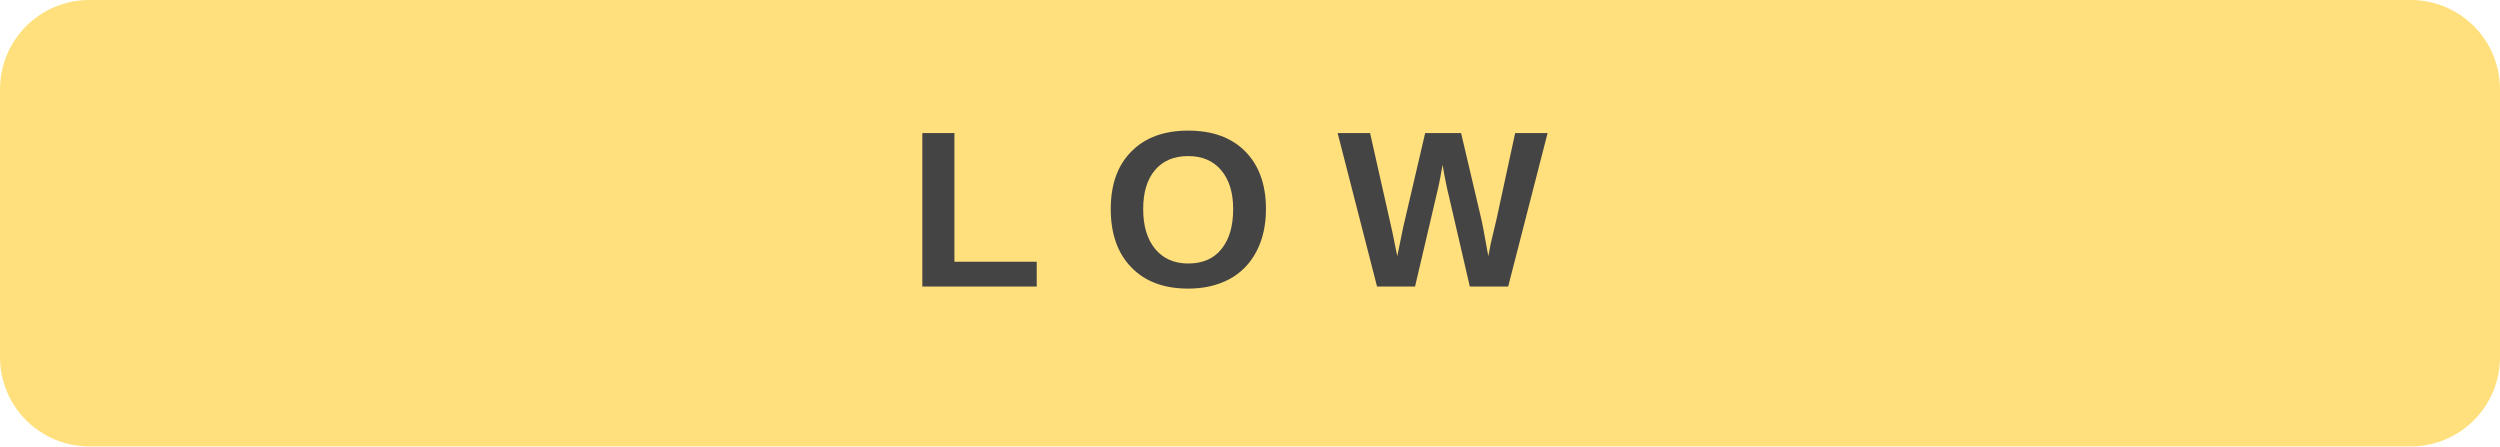
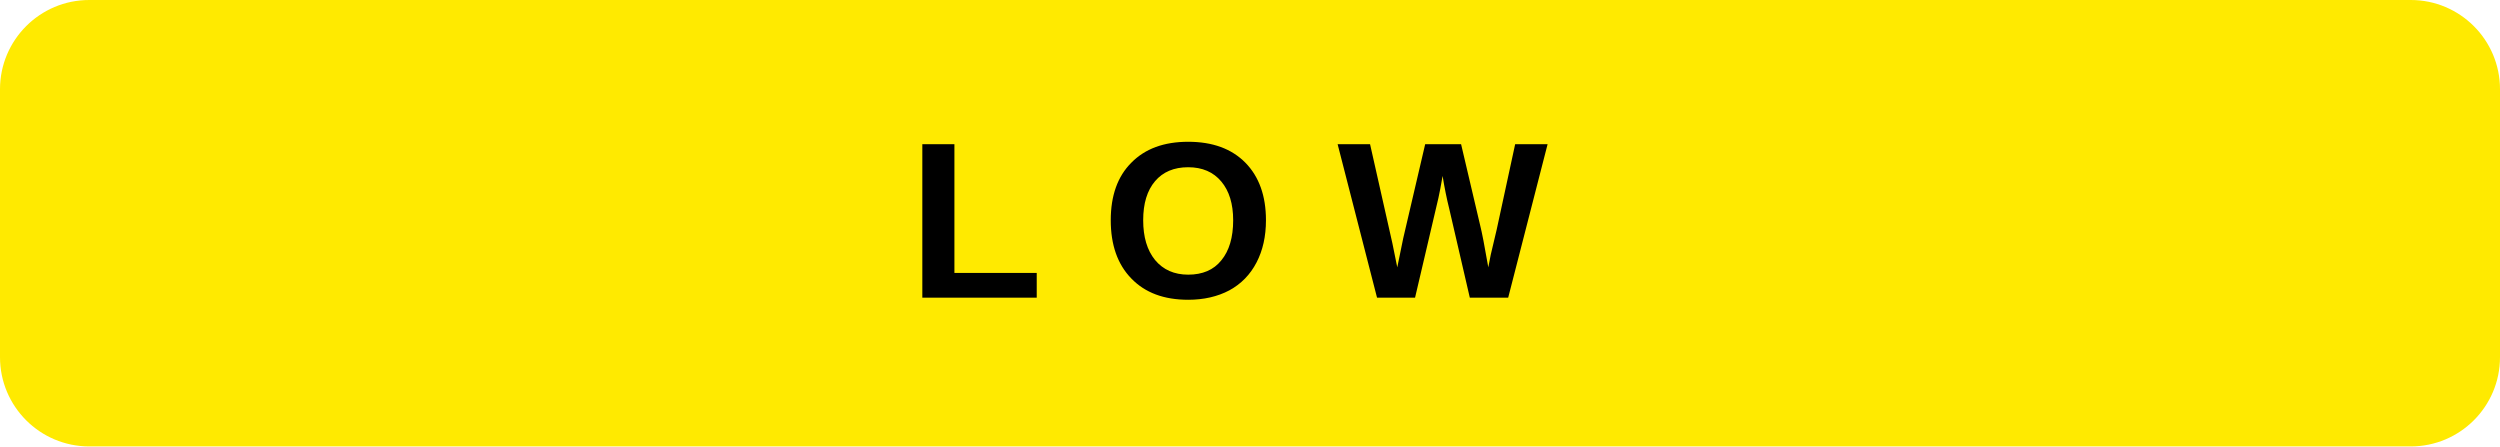
<svg xmlns="http://www.w3.org/2000/svg" width="112" height="20" viewBox="0 0 112 20" role="img" aria-label="P3">
-   <rect width="112" height="20" rx="4" transform="matrix(-1 0 0 1 112 0)" fill="#FFE07C" />
-   <text x="55.0" y="10.0" text-anchor="middle" dominant-baseline="middle" font-family="Arial, Helvetica, sans-serif" font-size="10" font-weight="700" fill="#444444">L O W</text>
+   <rect width="112" height="20" rx="4" transform="matrix(-1 0 0 1 112 0)" fill="#FFEA00" />
+   <text x="55.0" y="10.5" text-anchor="middle" dominant-baseline="middle" font-family="Arial, Helvetica, sans-serif" font-size="10" font-weight="700" fill="#000000">L O W</text>
</svg>
